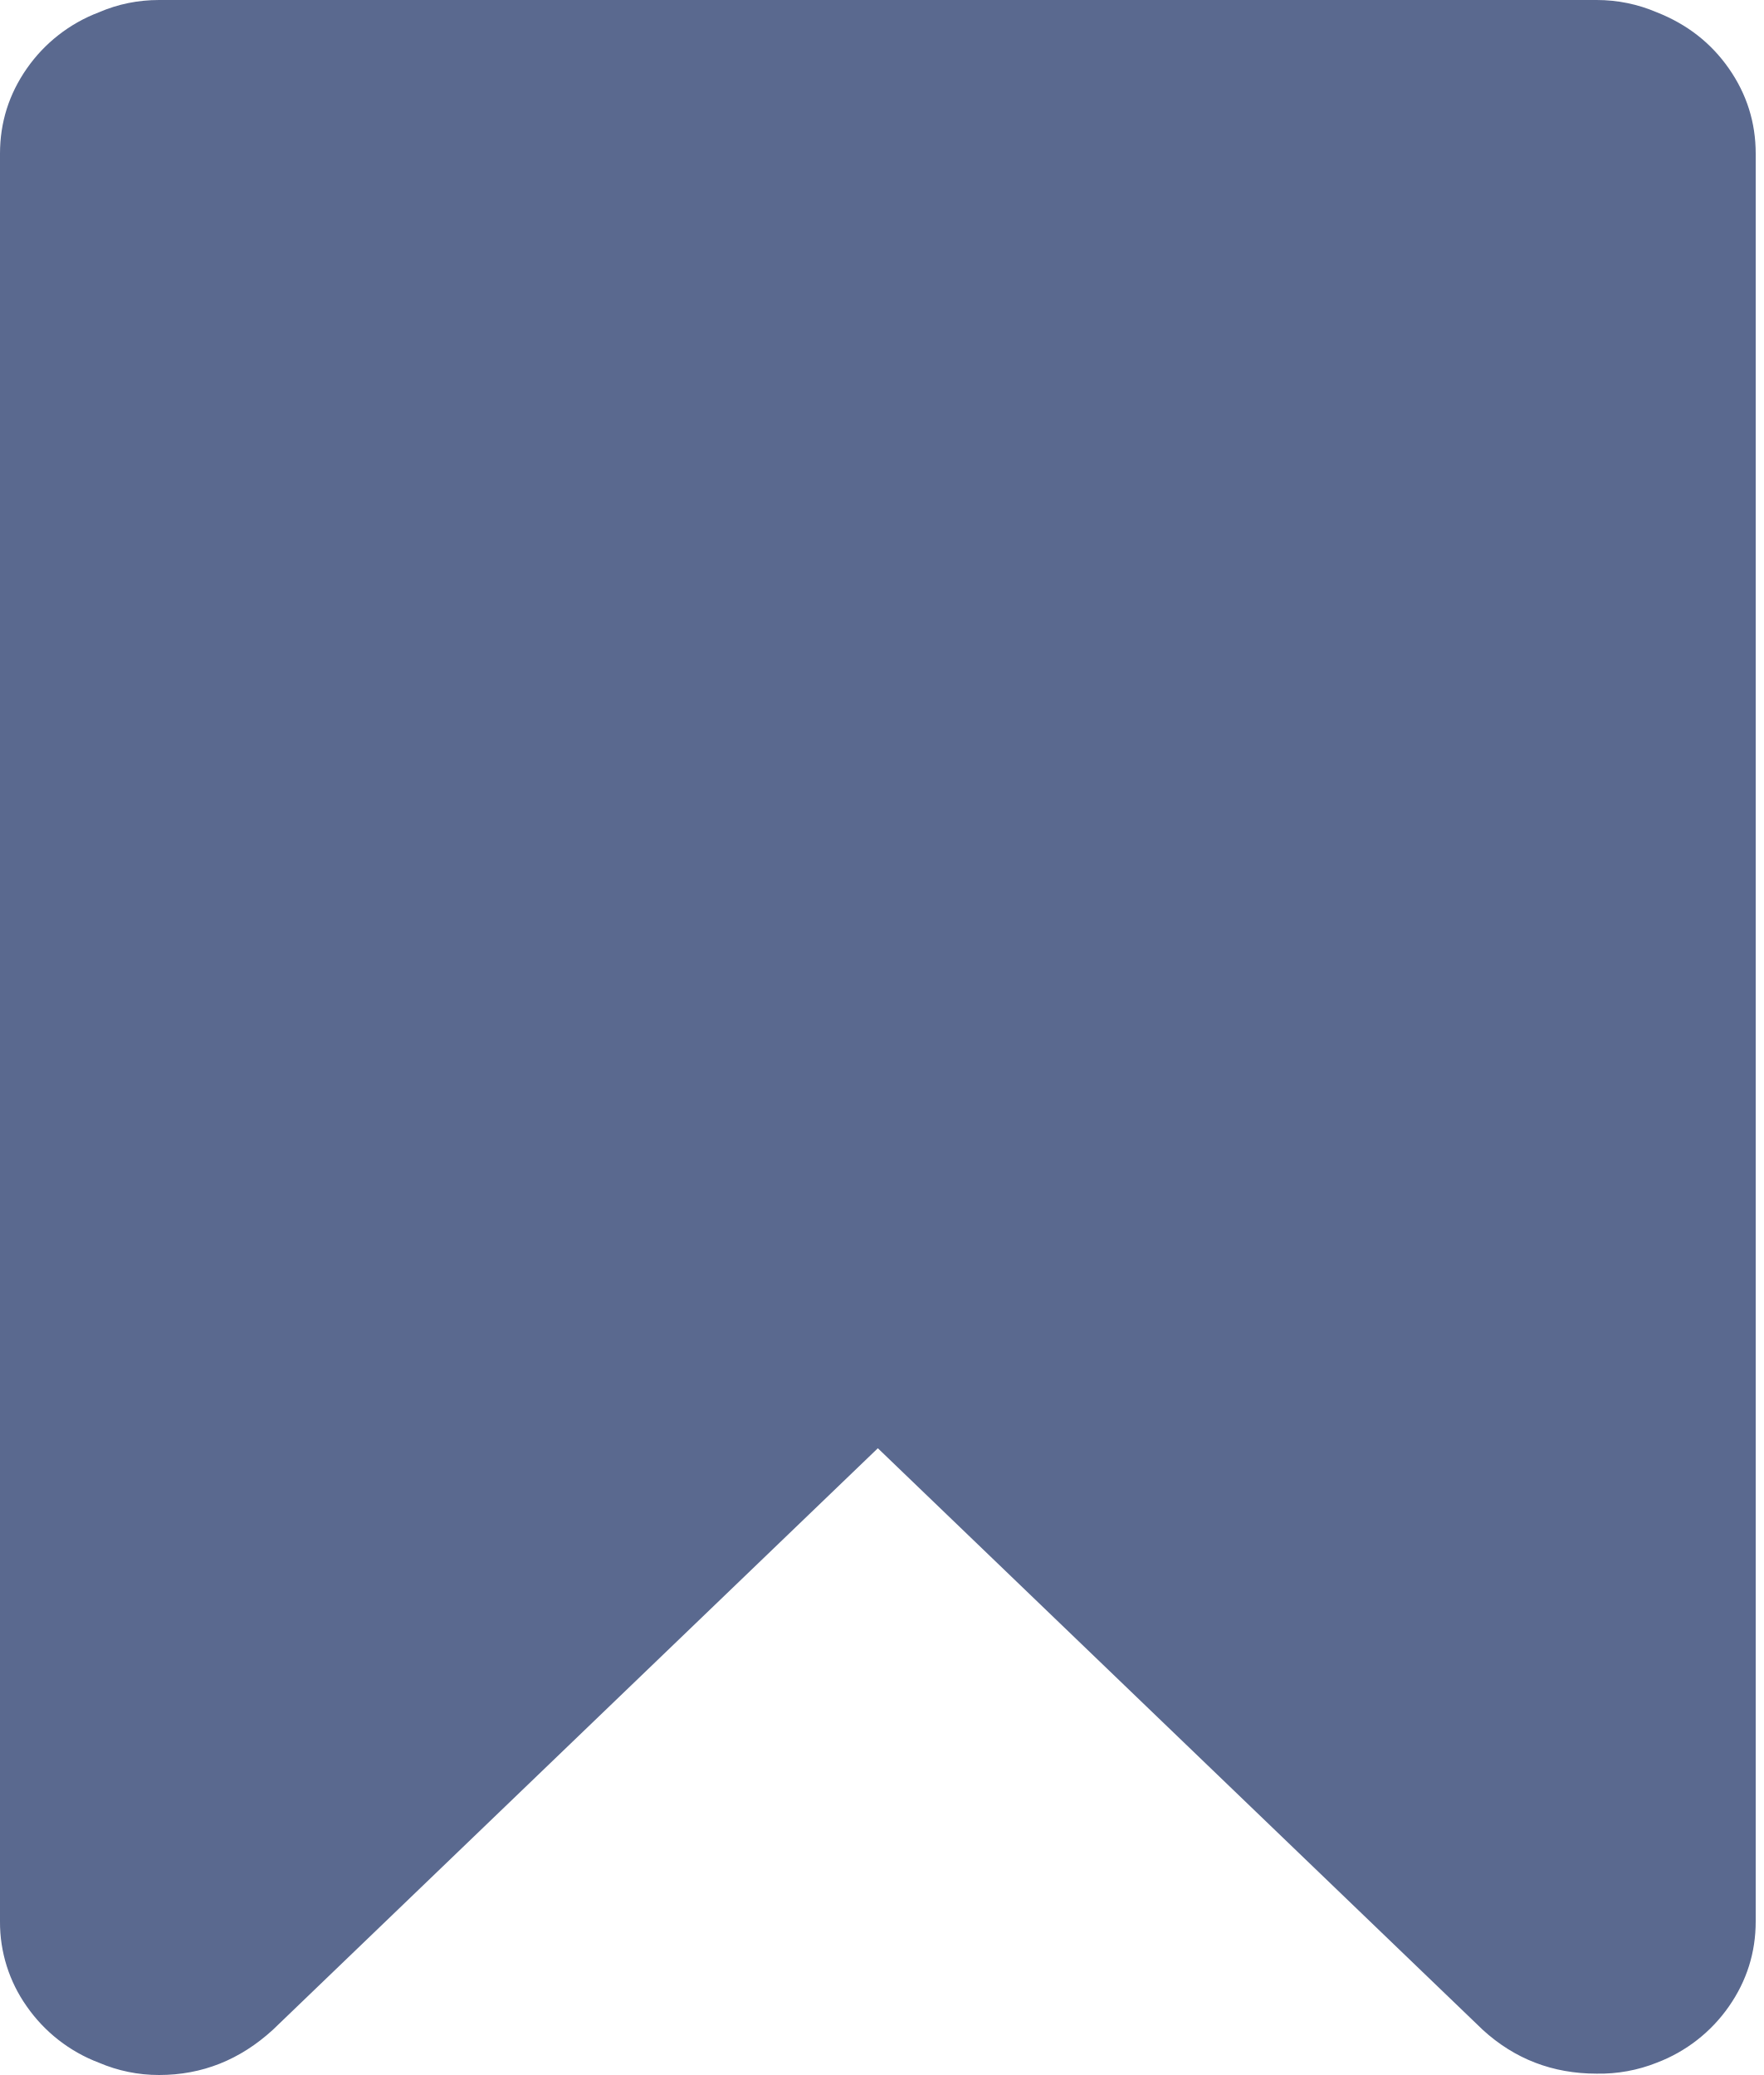
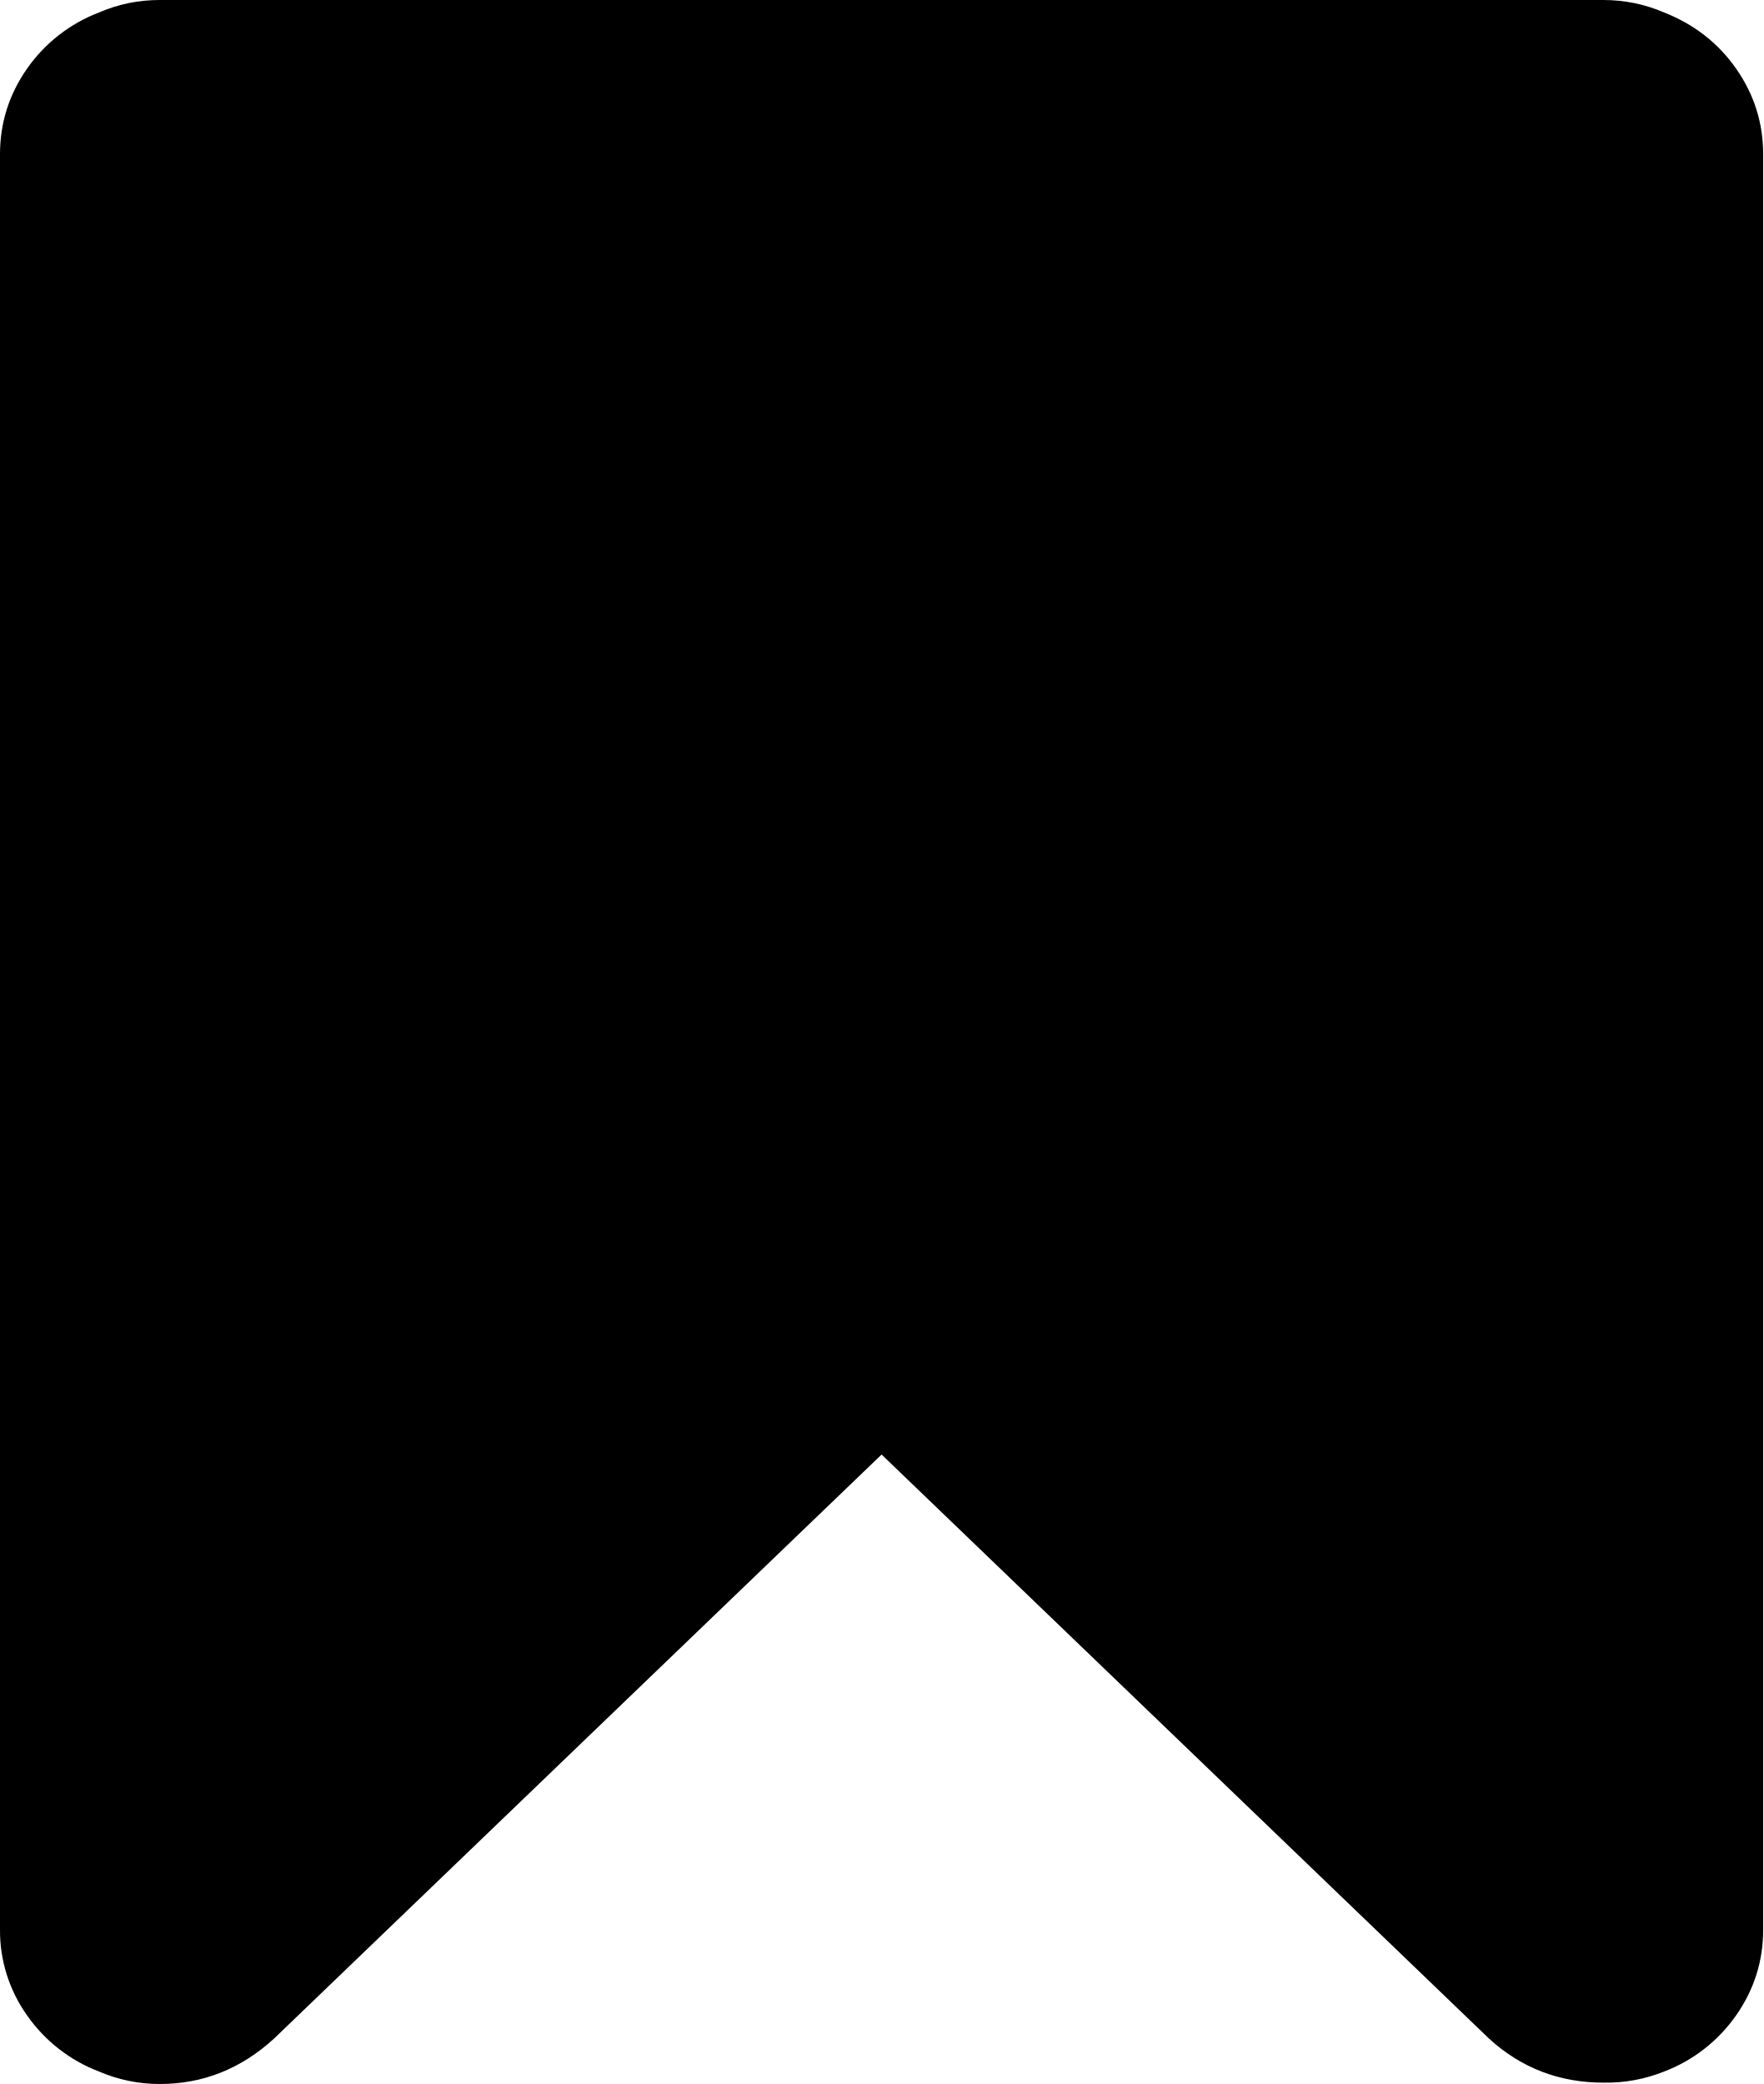
- <svg xmlns="http://www.w3.org/2000/svg" width="17" height="20">
-   <path d="M15.387 0c.202 0 .396.04.581.119.291.115.522.295.694.542.172.247.258.52.258.82v17.038c0 .3-.086.573-.258.82a1.49 1.49 0 0 1-.694.542 1.49 1.49 0 0 1-.581.106c-.423 0-.79-.141-1.098-.423L8.46 13.959l-5.83 5.605c-.317.29-.682.436-1.097.436-.202 0-.396-.04-.581-.119a1.49 1.49 0 0 1-.694-.542A1.402 1.402 0 0 1 0 18.52V1.481c0-.3.086-.573.258-.82A1.49 1.49 0 0 1 .952.119C1.137.039 1.33 0 1.533 0h13.854Z" fill="#5A698F" />
+ <svg xmlns="http://www.w3.org/2000/svg">
+   <path d="M15.387 0c.202 0 .396.04.581.119.291.115.522.295.694.542.172.247.258.52.258.82v17.038c0 .3-.086.573-.258.82a1.49 1.49 0 0 1-.694.542 1.49 1.49 0 0 1-.581.106c-.423 0-.79-.141-1.098-.423L8.46 13.959l-5.83 5.605c-.317.29-.682.436-1.097.436-.202 0-.396-.04-.581-.119a1.49 1.49 0 0 1-.694-.542A1.402 1.402 0 0 1 0 18.52V1.481c0-.3.086-.573.258-.82A1.49 1.49 0 0 1 .952.119C1.137.039 1.33 0 1.533 0h13.854Z" fill="currentColor" />
</svg>
